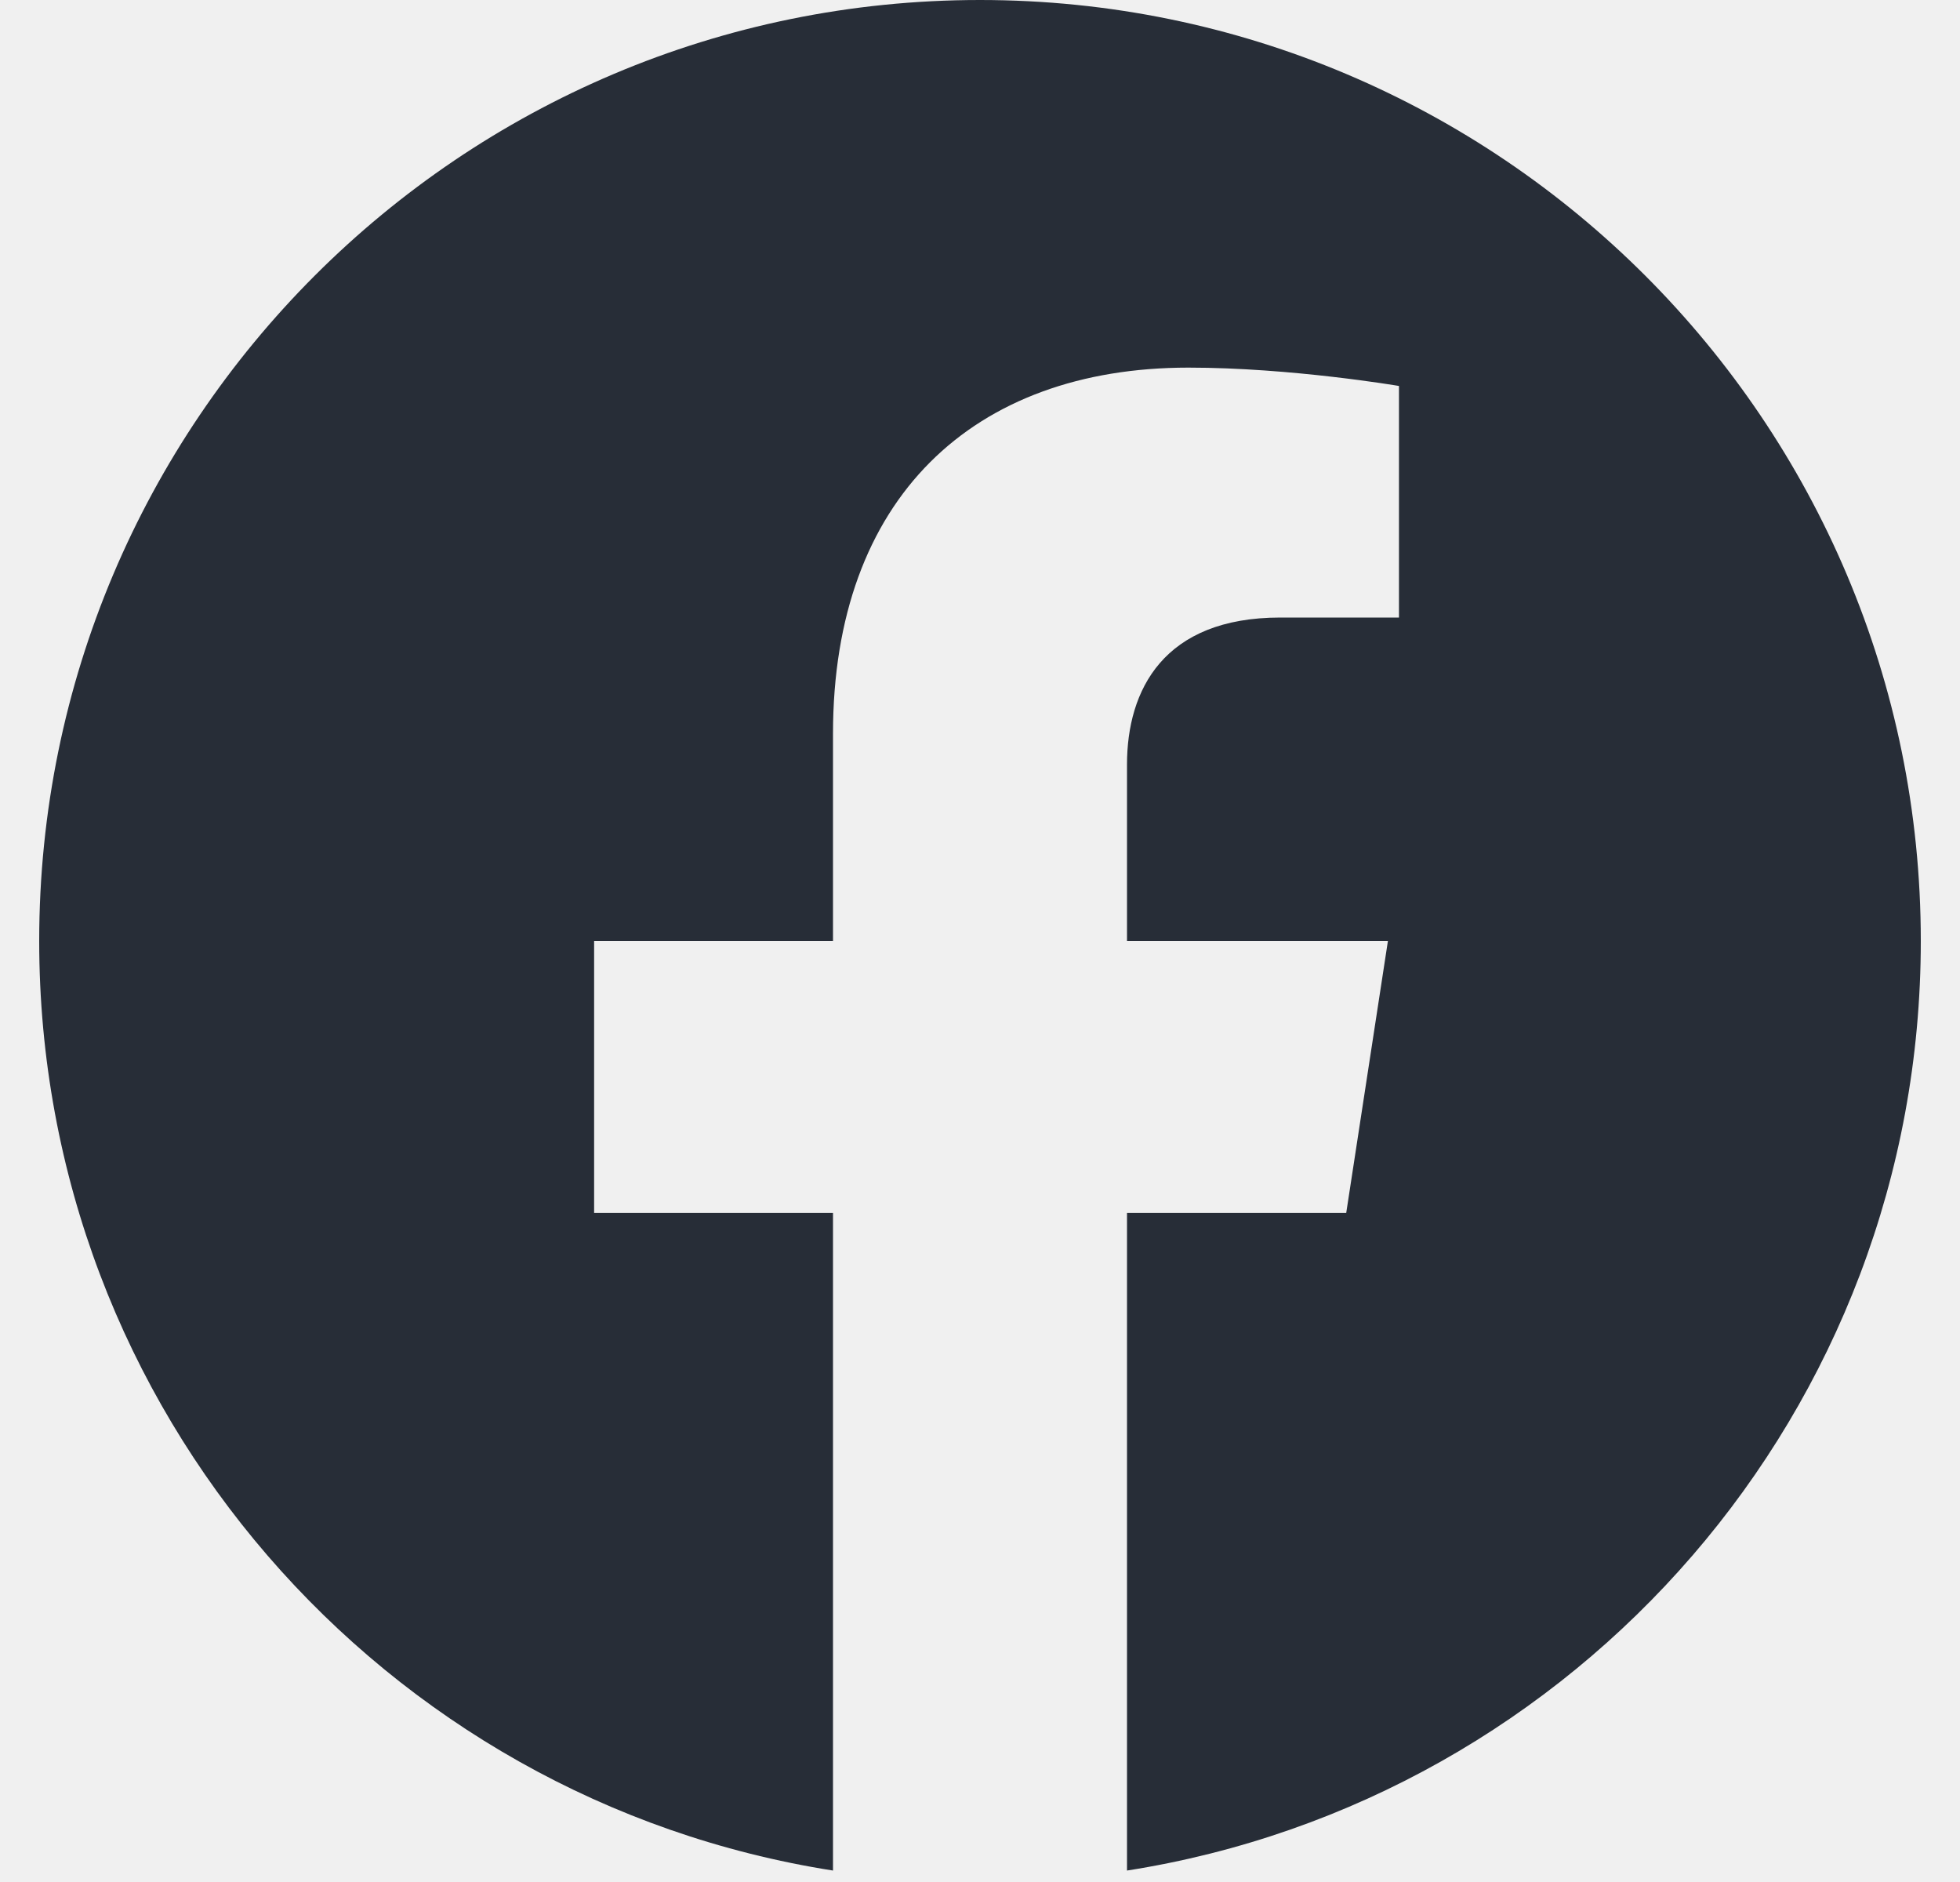
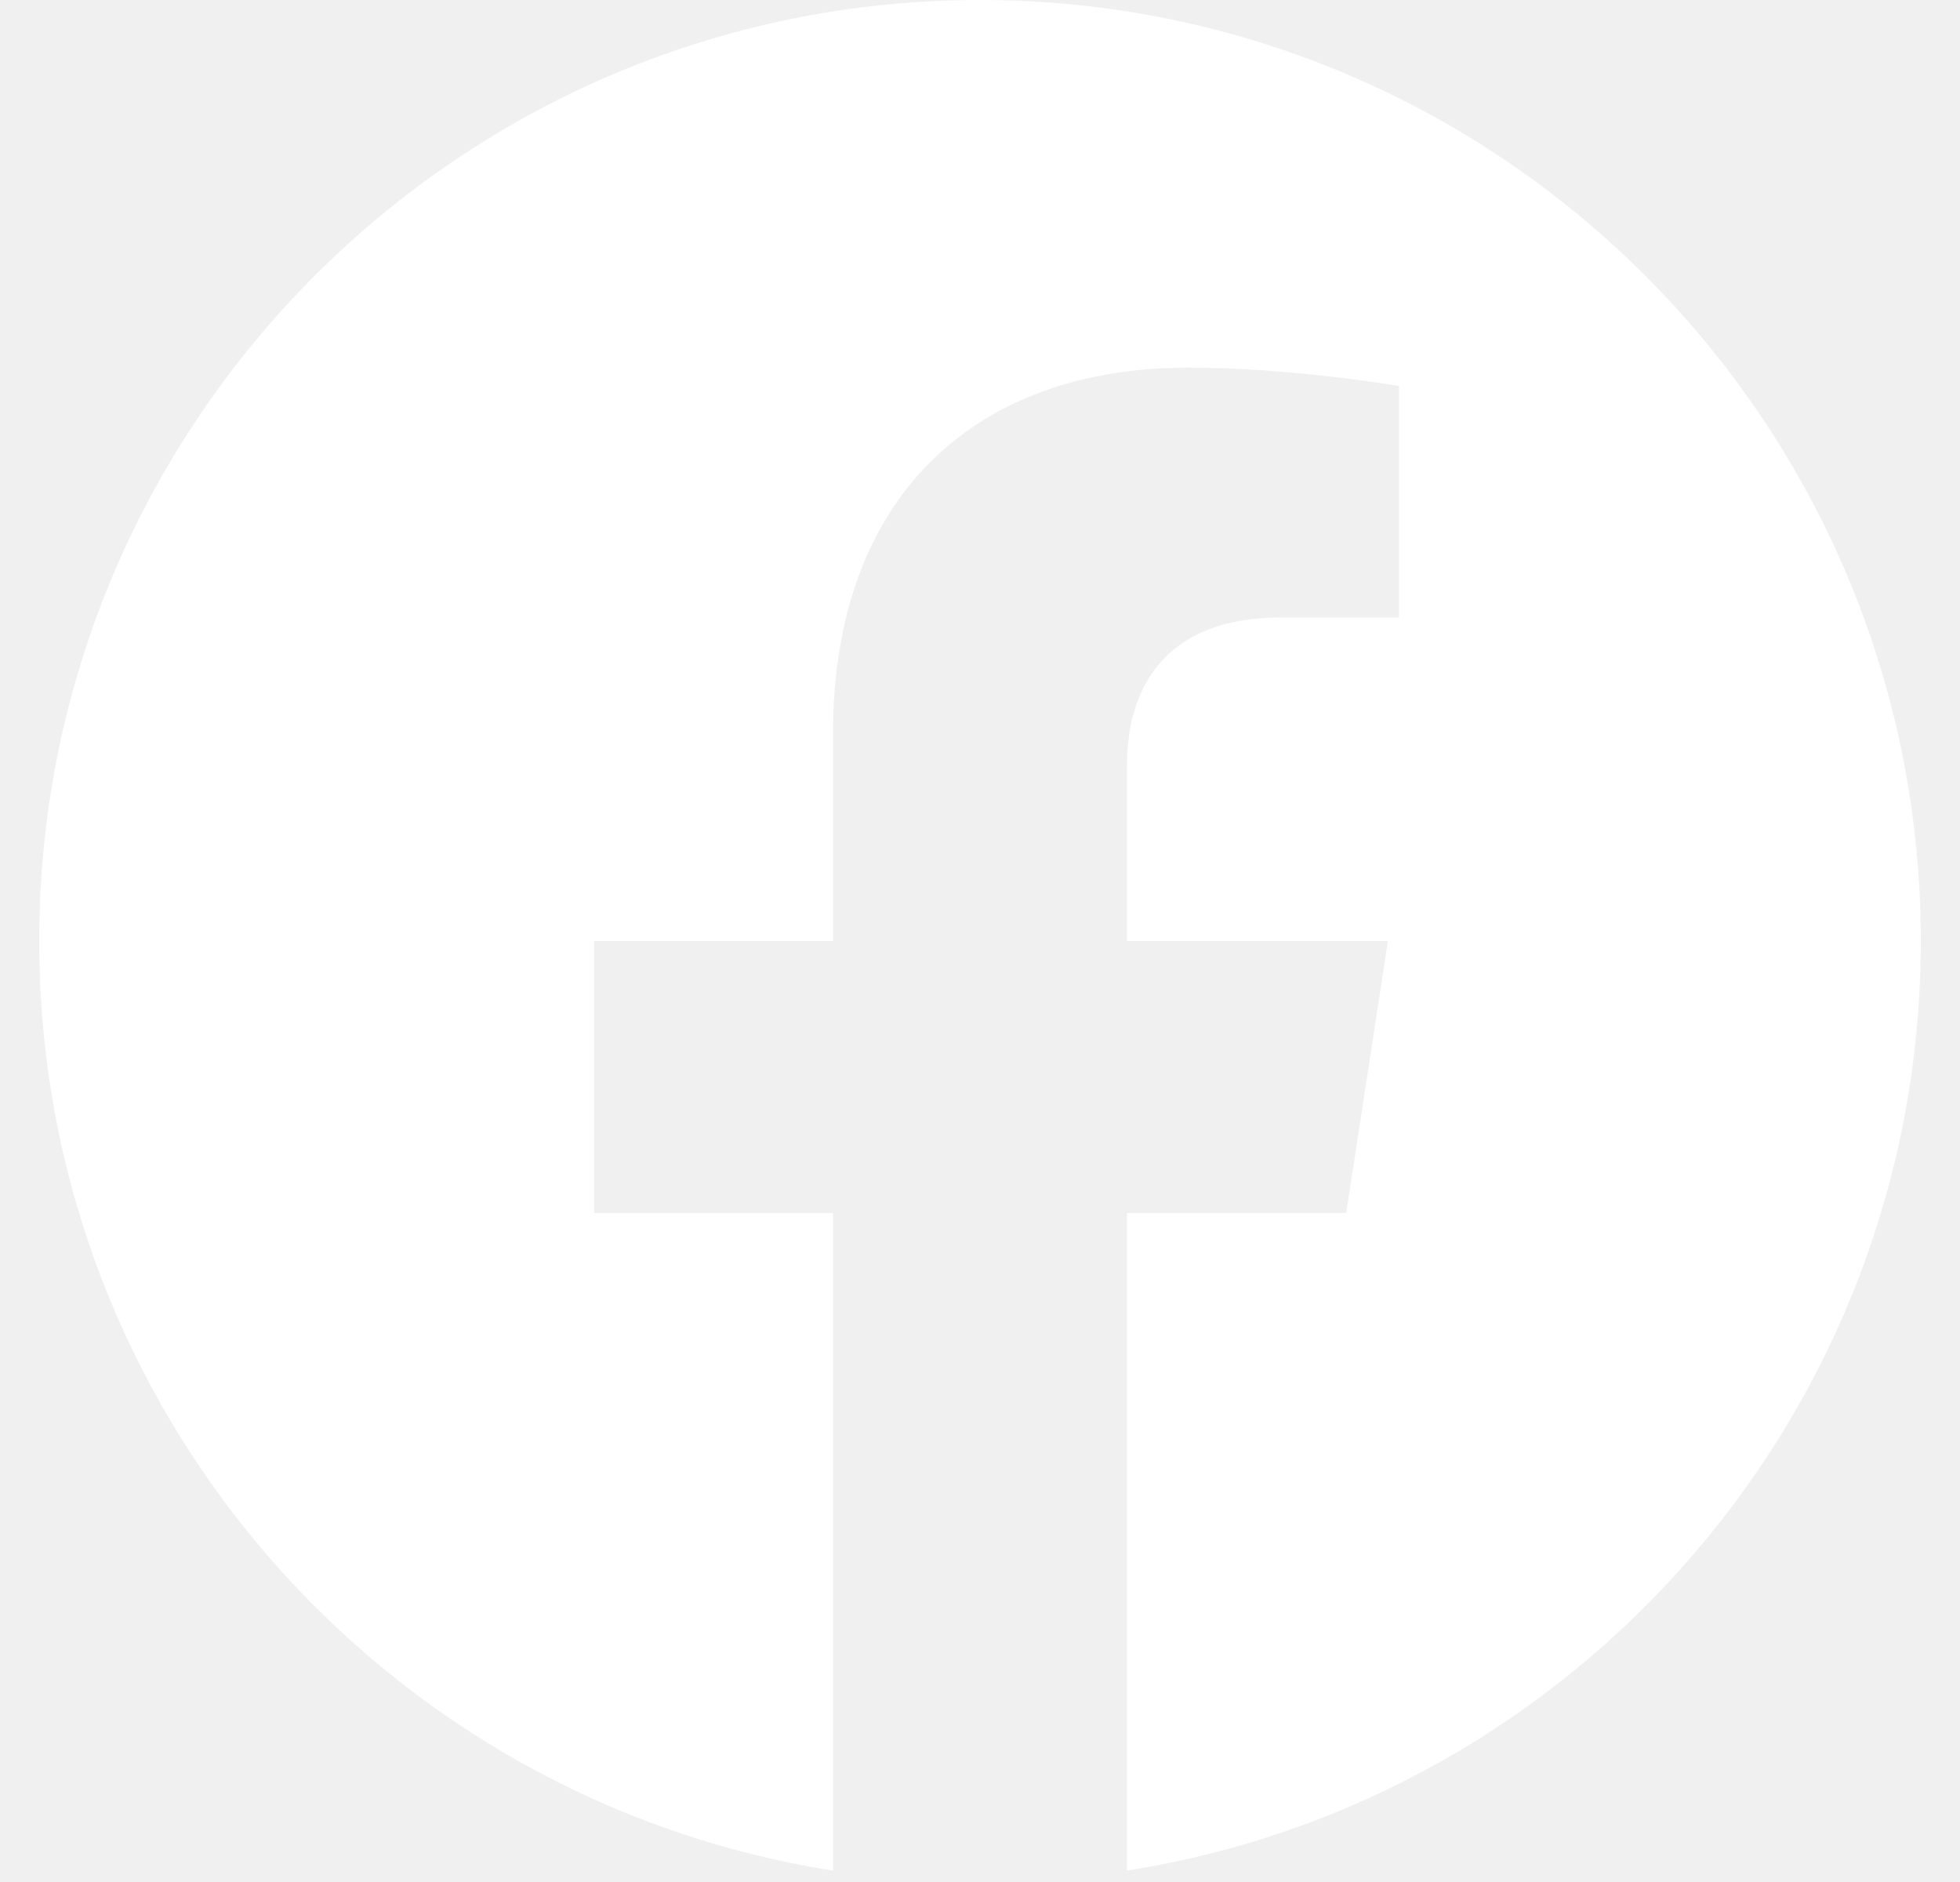
<svg xmlns="http://www.w3.org/2000/svg" width="25" height="24" viewBox="0 0 25 24" fill="none">
-   <path d="M24.5 12C24.5 5.373 19.127 0 12.5 0C5.873 0 0.5 5.373 0.5 12C0.5 17.989 4.888 22.954 10.625 23.854V15.469H7.578V12H10.625V9.356C10.625 6.349 12.417 4.688 15.158 4.688C16.47 4.688 17.844 4.922 17.844 4.922V7.875H16.331C14.84 7.875 14.375 8.8 14.375 9.75V12H17.703L17.171 15.469H14.375V23.854C20.112 22.954 24.5 17.989 24.5 12Z" fill="#272D37" />
+   <path d="M24.5 12C24.5 5.373 19.127 0 12.5 0C5.873 0 0.5 5.373 0.5 12C0.5 17.989 4.888 22.954 10.625 23.854V15.469H7.578V12H10.625V9.356C10.625 6.349 12.417 4.688 15.158 4.688C16.47 4.688 17.844 4.922 17.844 4.922V7.875H16.331C14.84 7.875 14.375 8.8 14.375 9.75V12H17.703L17.171 15.469H14.375V23.854C20.112 22.954 24.5 17.989 24.5 12Z" fill="#fff" />
</svg>
